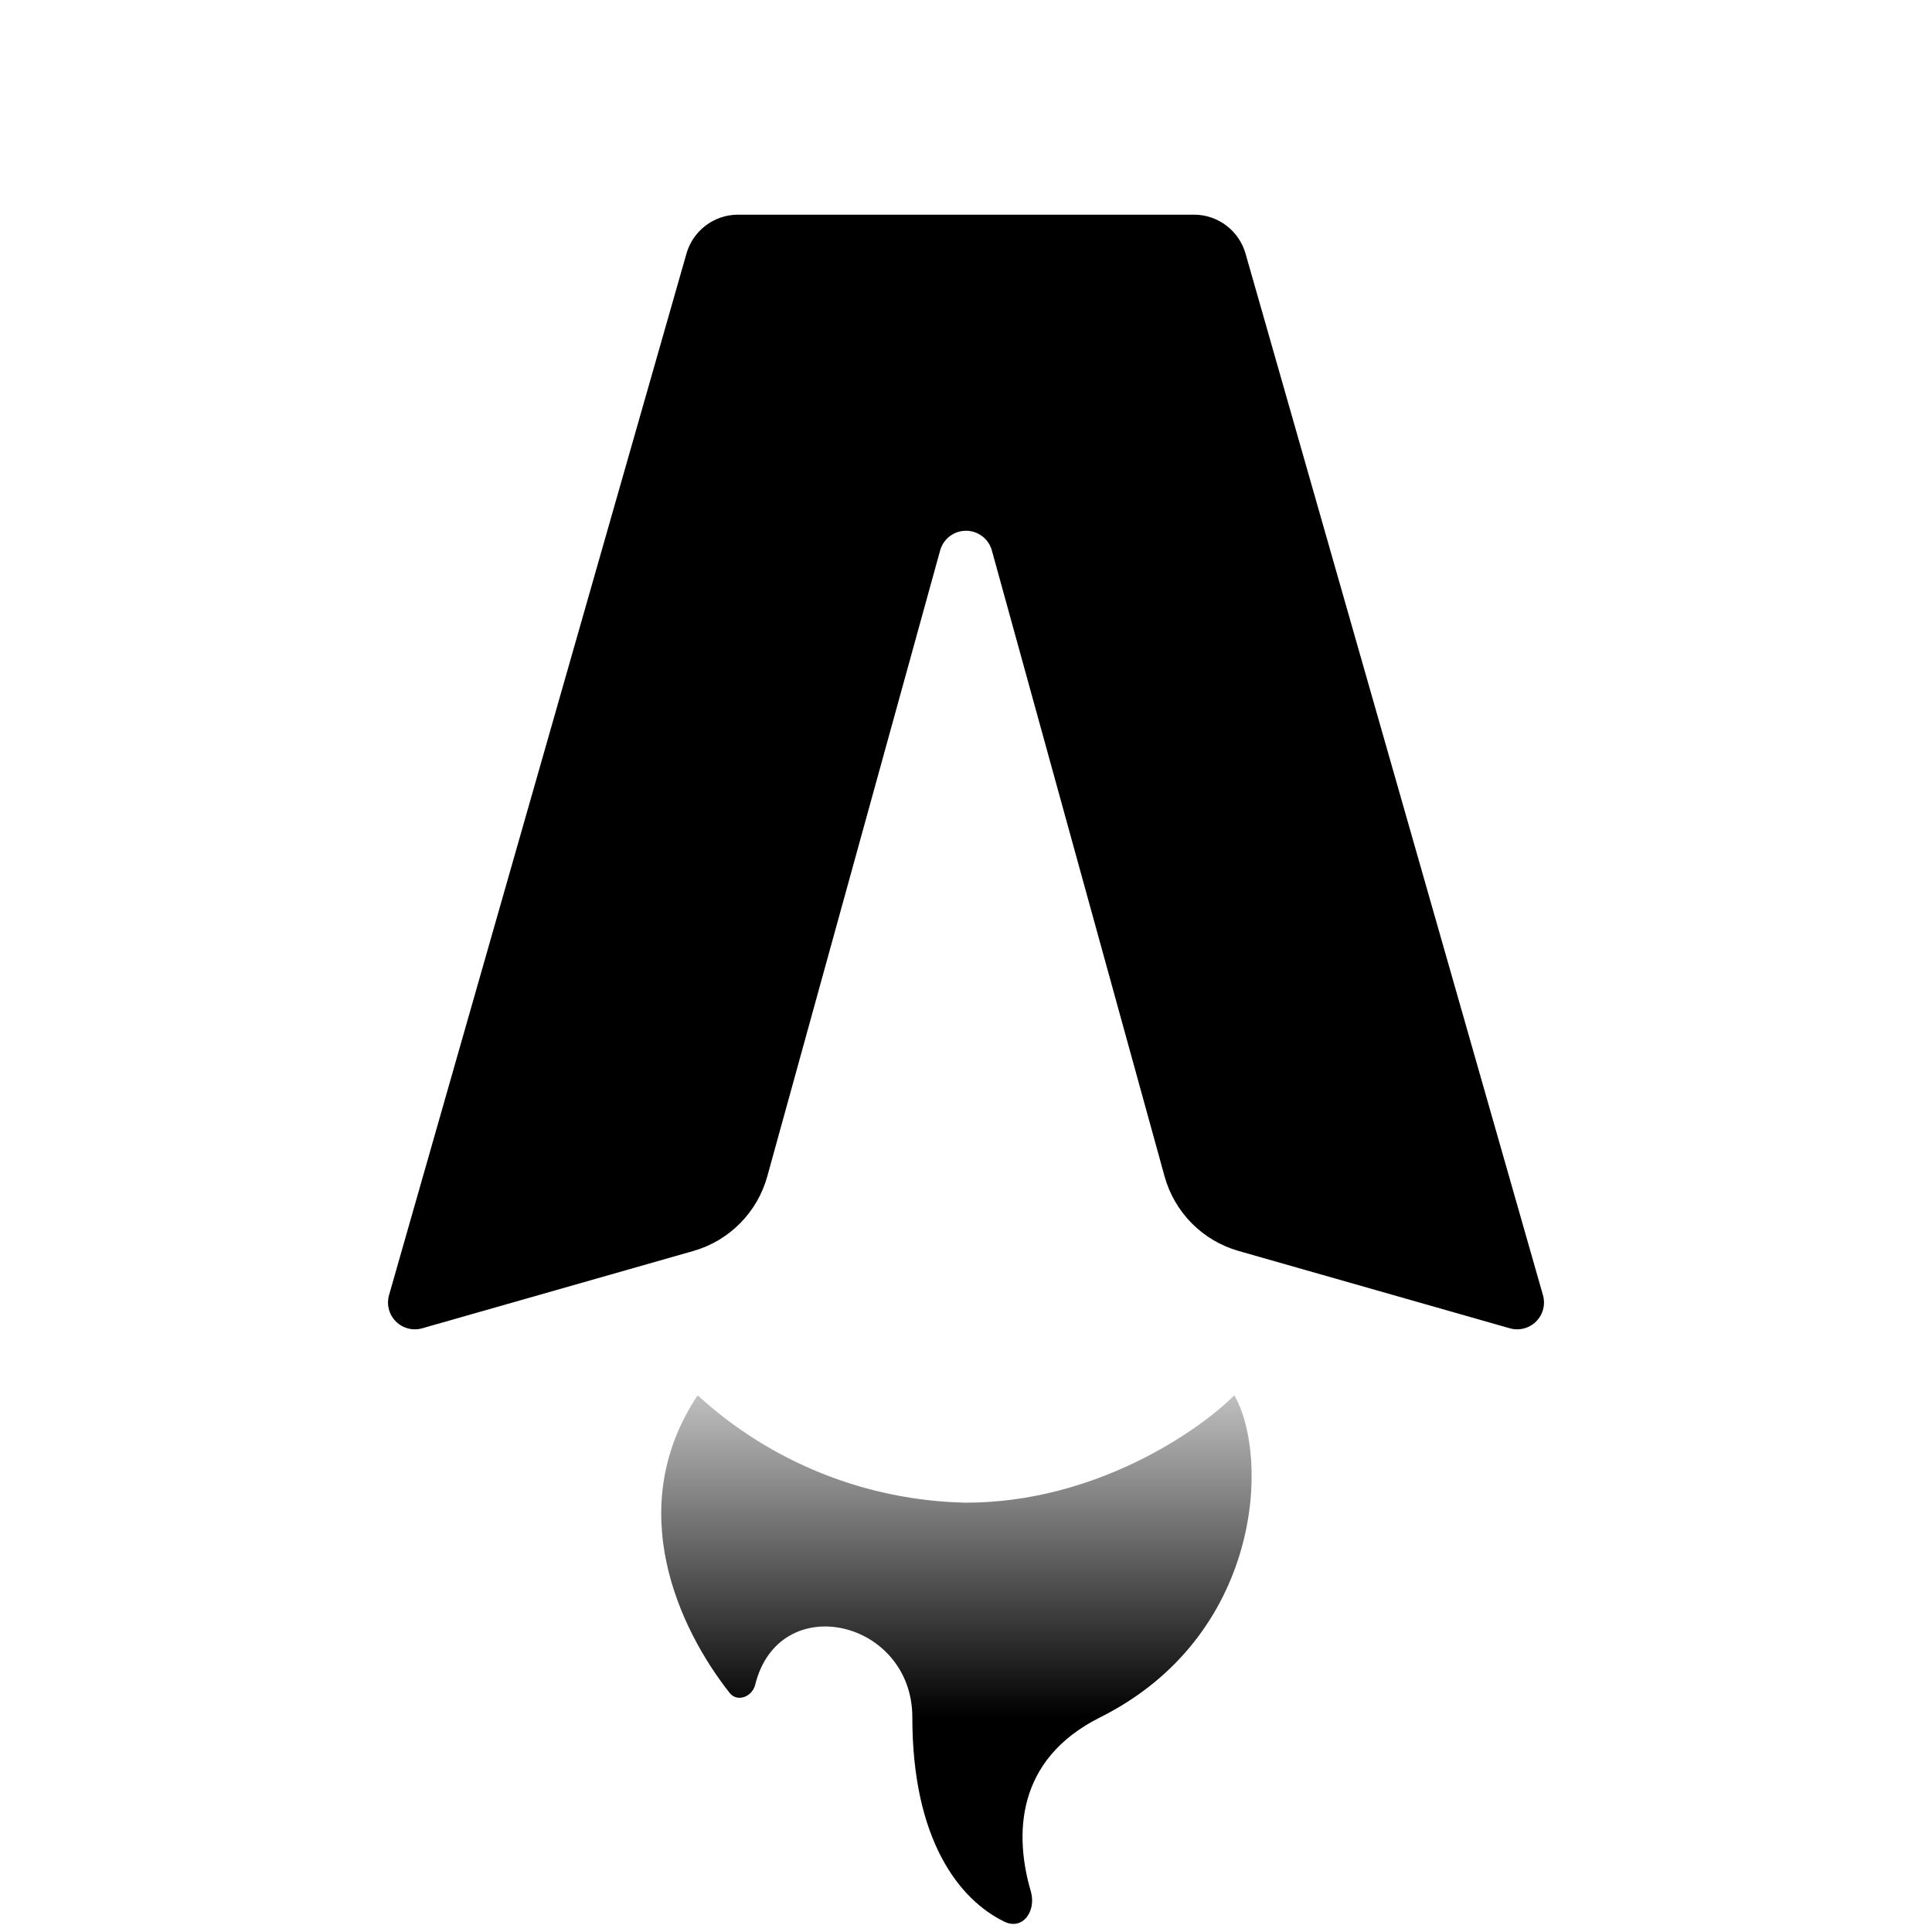
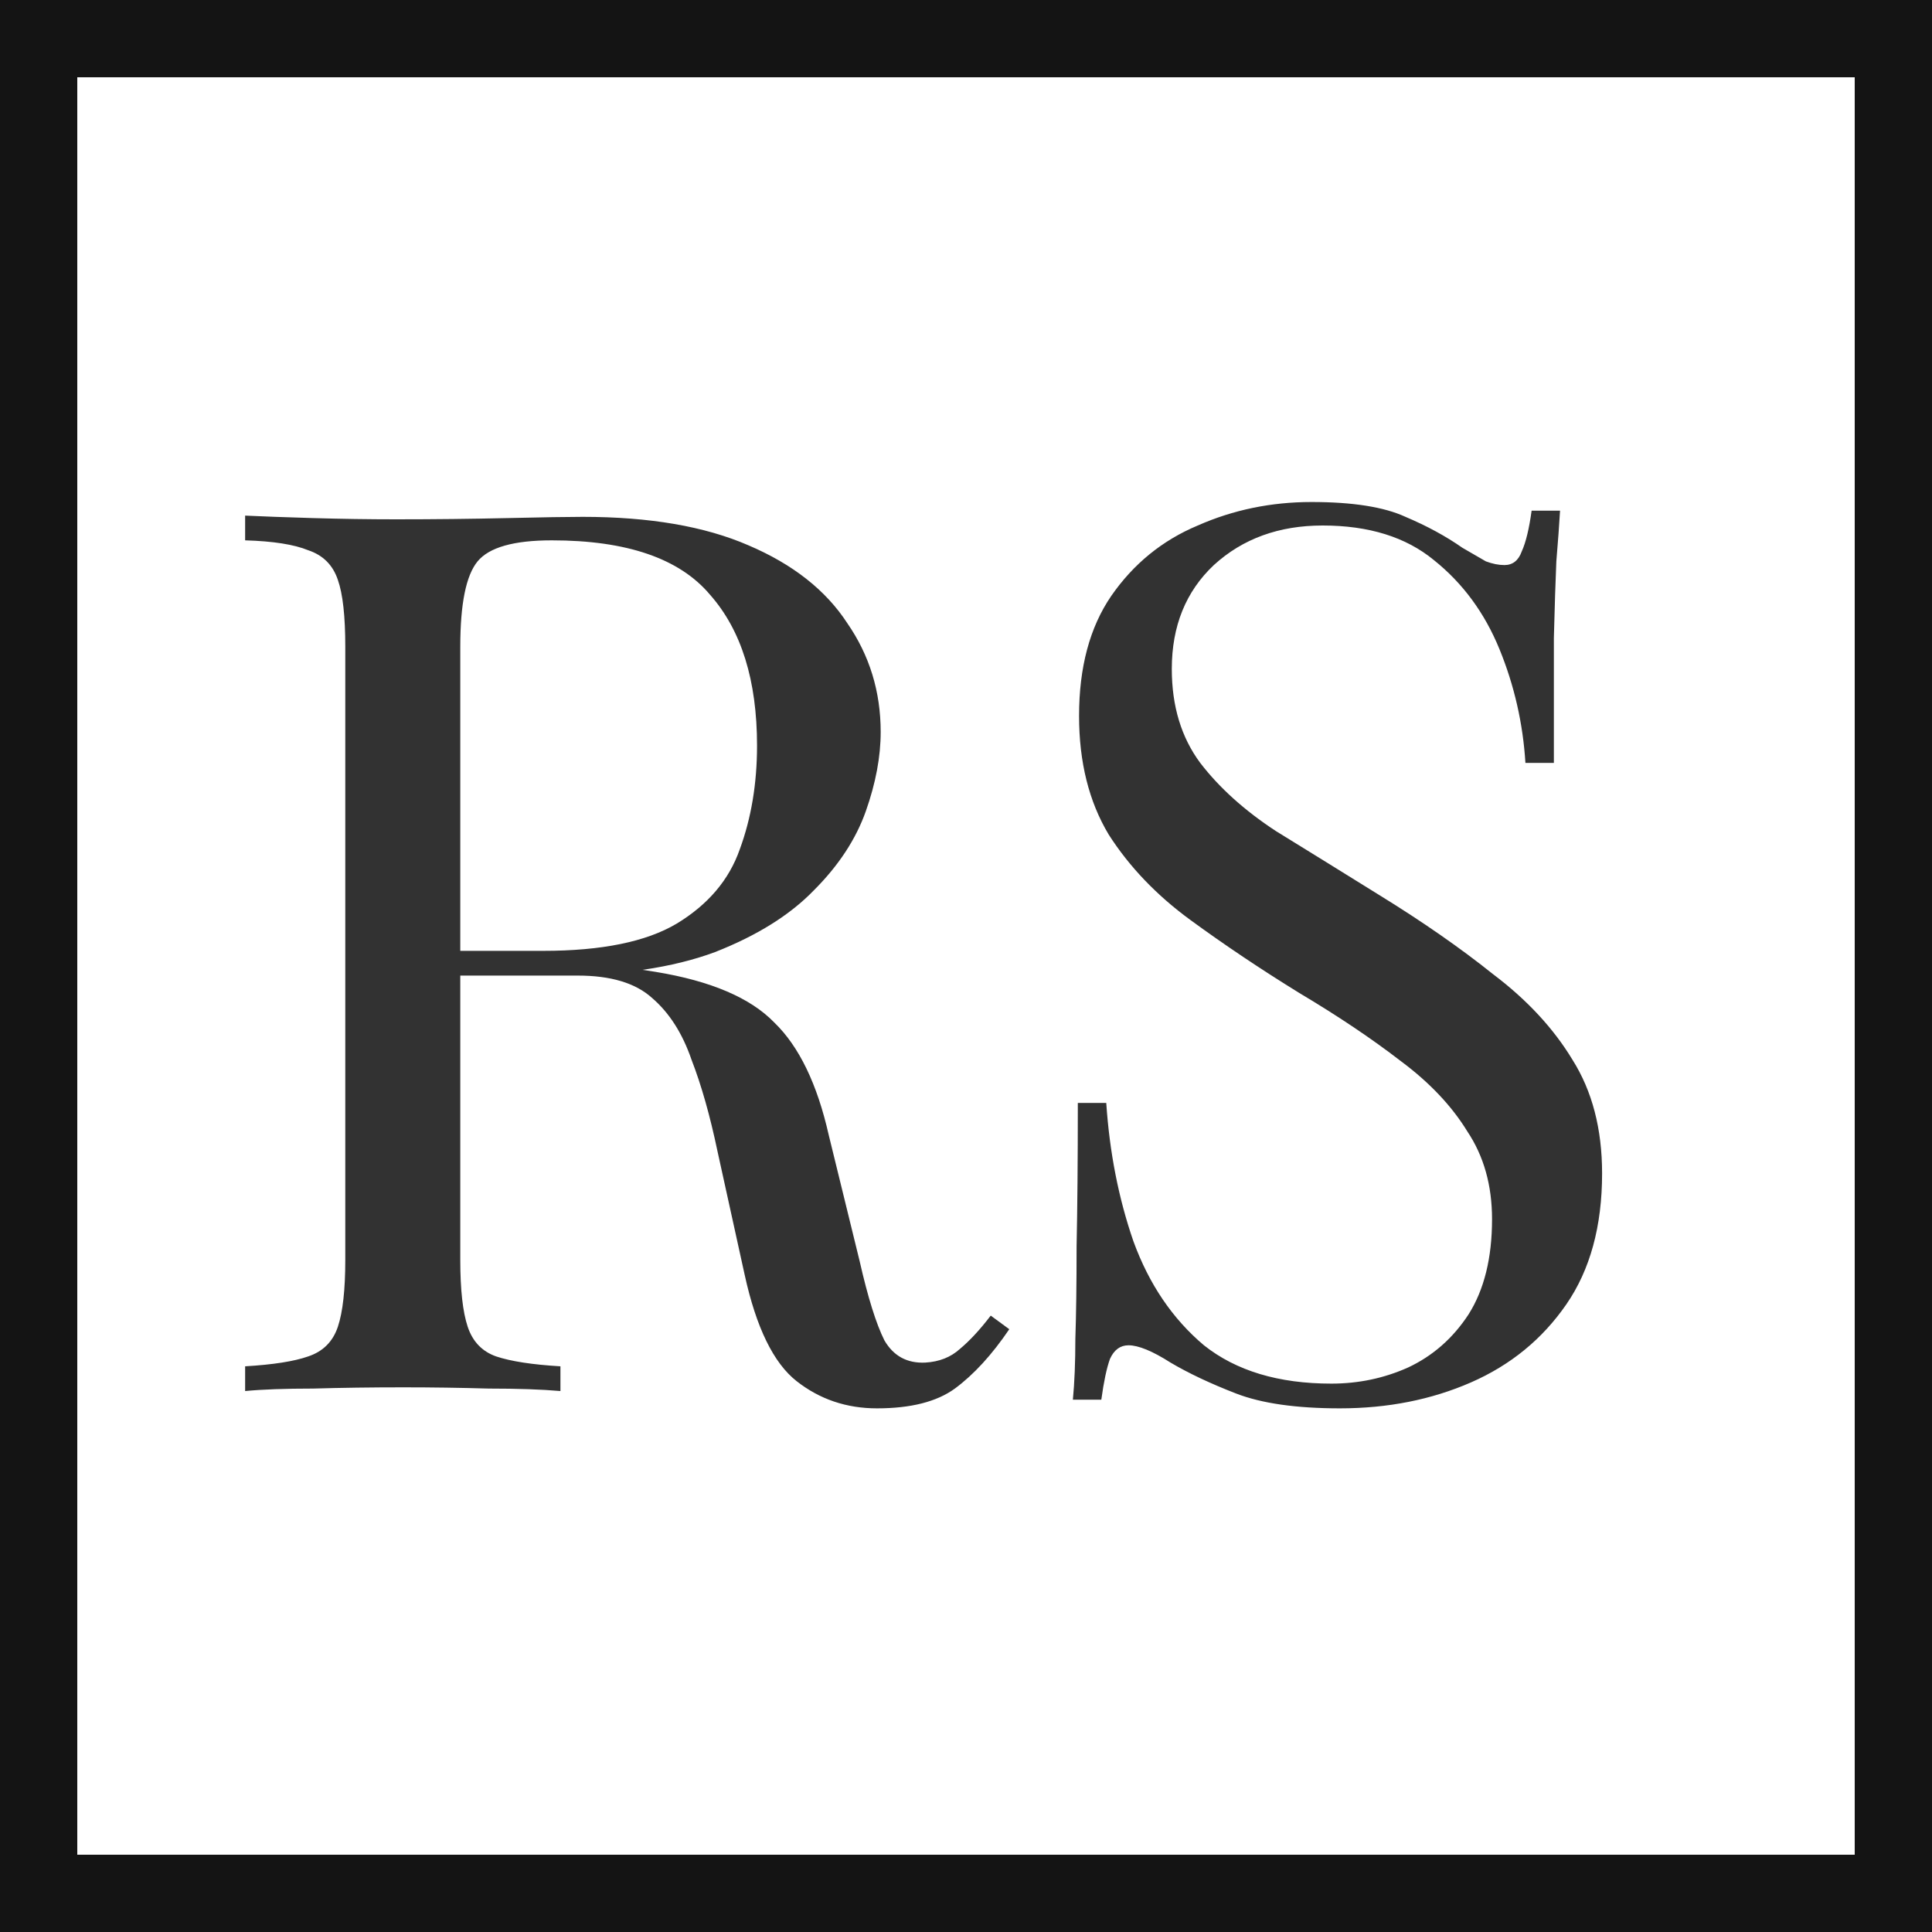
- <svg xmlns="http://www.w3.org/2000/svg" fill="none" viewBox="0 0 36 36">
-   <path fill="#000" d="M22.25 4h-8.5a1 1 0 0 0-.96.73l-5.54 19.4a.5.5 0 0 0 .62.62l5.05-1.44a2 2 0 0 0 1.38-1.4l3.22-11.66a.5.5 0 0 1 .96 0l3.22 11.67a2 2 0 0 0 1.38 1.39l5.05 1.44a.5.5 0 0 0 .62-.62l-5.54-19.4a1 1 0 0 0-.96-.73Z" />
-   <path fill="url(#gradient)" d="M18 28a7.63 7.63 0 0 1-5-2c-1.4 2.1-.35 4.35.6 5.55.14.17.41.07.47-.15.44-1.8 2.93-1.22 2.93.6 0 2.28.87 3.4 1.72 3.81.34.16.59-.2.49-.56-.31-1.05-.29-2.46 1.29-3.25 3-1.5 3.17-4.83 2.5-6-.67.67-2.6 2-5 2Z" />
-   <defs>
-     <linearGradient id="gradient" x1="16" x2="16" y1="32" y2="24" gradientUnits="userSpaceOnUse">
-       <stop stop-color="#000" />
-       <stop offset="1" stop-color="#000" stop-opacity="0" />
-     </linearGradient>
-   </defs>
+ <svg xmlns="http://www.w3.org/2000/svg" width="50" height="50" viewBox="0 0 50 50" fill="none">
+   <rect x="1" y="1" width="48" height="48" stroke="#141414" stroke-width="2" />
+   <path d="M6.344 13.344C6.792 13.365 7.379 13.387 8.104 13.408C8.829 13.429 9.544 13.44 10.248 13.44C11.251 13.44 12.211 13.429 13.128 13.408C14.045 13.387 14.696 13.376 15.08 13.376C16.808 13.376 18.237 13.621 19.368 14.112C20.52 14.603 21.373 15.275 21.928 16.128C22.504 16.96 22.792 17.899 22.792 18.944C22.792 19.584 22.664 20.267 22.408 20.992C22.152 21.717 21.704 22.4 21.064 23.04C20.445 23.68 19.592 24.213 18.504 24.64C17.416 25.045 16.04 25.248 14.376 25.248H11.304V24.608H14.056C15.571 24.608 16.723 24.373 17.512 23.904C18.323 23.413 18.867 22.773 19.144 21.984C19.443 21.173 19.592 20.277 19.592 19.296C19.592 17.611 19.187 16.309 18.376 15.392C17.587 14.453 16.221 13.984 14.28 13.984C13.299 13.984 12.659 14.165 12.36 14.528C12.061 14.891 11.912 15.627 11.912 16.736V32.608C11.912 33.376 11.976 33.952 12.104 34.336C12.232 34.72 12.477 34.976 12.84 35.104C13.224 35.232 13.779 35.317 14.504 35.36V36C14.013 35.957 13.395 35.936 12.648 35.936C11.923 35.915 11.187 35.904 10.44 35.904C9.608 35.904 8.829 35.915 8.104 35.936C7.379 35.936 6.792 35.957 6.344 36V35.36C7.069 35.317 7.613 35.232 7.976 35.104C8.36 34.976 8.616 34.72 8.744 34.336C8.872 33.952 8.936 33.376 8.936 32.608V16.736C8.936 15.947 8.872 15.371 8.744 15.008C8.616 14.624 8.36 14.368 7.976 14.24C7.613 14.091 7.069 14.005 6.344 13.984V13.344ZM11.432 24.704C12.584 24.747 13.491 24.8 14.152 24.864C14.813 24.907 15.347 24.949 15.752 24.992C16.179 25.035 16.584 25.088 16.968 25.152C18.397 25.387 19.421 25.824 20.04 26.464C20.68 27.083 21.149 28.053 21.448 29.376L22.248 32.64C22.461 33.579 22.675 34.261 22.888 34.688C23.123 35.093 23.475 35.285 23.944 35.264C24.307 35.243 24.605 35.125 24.84 34.912C25.096 34.699 25.363 34.411 25.64 34.048L26.12 34.4C25.672 35.061 25.203 35.573 24.712 35.936C24.243 36.277 23.571 36.448 22.696 36.448C21.907 36.448 21.213 36.213 20.616 35.744C20.019 35.275 19.571 34.357 19.272 32.992L18.568 29.792C18.376 28.875 18.152 28.085 17.896 27.424C17.661 26.741 17.32 26.208 16.872 25.824C16.445 25.44 15.805 25.248 14.952 25.248H11.496L11.432 24.704ZM33.942 12.992C35.009 12.992 35.819 13.12 36.374 13.376C36.929 13.611 37.419 13.877 37.846 14.176C38.102 14.325 38.305 14.443 38.454 14.528C38.625 14.592 38.785 14.624 38.934 14.624C39.147 14.624 39.297 14.507 39.382 14.272C39.489 14.037 39.574 13.685 39.638 13.216H40.374C40.353 13.579 40.321 14.016 40.278 14.528C40.257 15.019 40.235 15.68 40.214 16.512C40.214 17.323 40.214 18.4 40.214 19.744H39.478C39.414 18.72 39.19 17.739 38.806 16.8C38.422 15.861 37.857 15.093 37.11 14.496C36.385 13.899 35.425 13.6 34.23 13.6C33.099 13.6 32.161 13.941 31.414 14.624C30.689 15.307 30.326 16.203 30.326 17.312C30.326 18.272 30.571 19.083 31.062 19.744C31.553 20.384 32.203 20.971 33.014 21.504C33.846 22.016 34.742 22.571 35.702 23.168C36.811 23.851 37.793 24.533 38.646 25.216C39.521 25.877 40.203 26.613 40.694 27.424C41.206 28.235 41.462 29.216 41.462 30.368C41.462 31.733 41.153 32.864 40.534 33.76C39.915 34.656 39.094 35.328 38.07 35.776C37.046 36.224 35.915 36.448 34.678 36.448C33.547 36.448 32.651 36.32 31.99 36.064C31.329 35.808 30.763 35.541 30.294 35.264C29.825 34.965 29.462 34.816 29.206 34.816C28.993 34.816 28.833 34.933 28.726 35.168C28.641 35.403 28.566 35.755 28.502 36.224H27.766C27.809 35.776 27.83 35.253 27.83 34.656C27.851 34.037 27.862 33.237 27.862 32.256C27.883 31.275 27.894 30.037 27.894 28.544H28.63C28.715 29.824 28.95 31.019 29.334 32.128C29.739 33.237 30.347 34.133 31.158 34.816C31.99 35.477 33.089 35.808 34.454 35.808C35.158 35.808 35.819 35.669 36.438 35.392C37.078 35.093 37.601 34.635 38.006 34.016C38.411 33.376 38.614 32.555 38.614 31.552C38.614 30.677 38.401 29.92 37.974 29.28C37.569 28.619 36.993 28.011 36.246 27.456C35.499 26.88 34.625 26.293 33.622 25.696C32.619 25.077 31.681 24.448 30.806 23.808C29.931 23.168 29.227 22.432 28.694 21.6C28.182 20.747 27.926 19.723 27.926 18.528C27.926 17.269 28.203 16.235 28.758 15.424C29.334 14.592 30.081 13.984 30.998 13.6C31.915 13.195 32.897 12.992 33.942 12.992Z" fill="#323232" />
  <style>
-     @media (prefers-color-scheme:dark){:root{filter:invert(100%)}}
-   </style>
+   @media (prefers-color-scheme:dark){:root{filter:invert(100%)}}
+ </style>
</svg>
